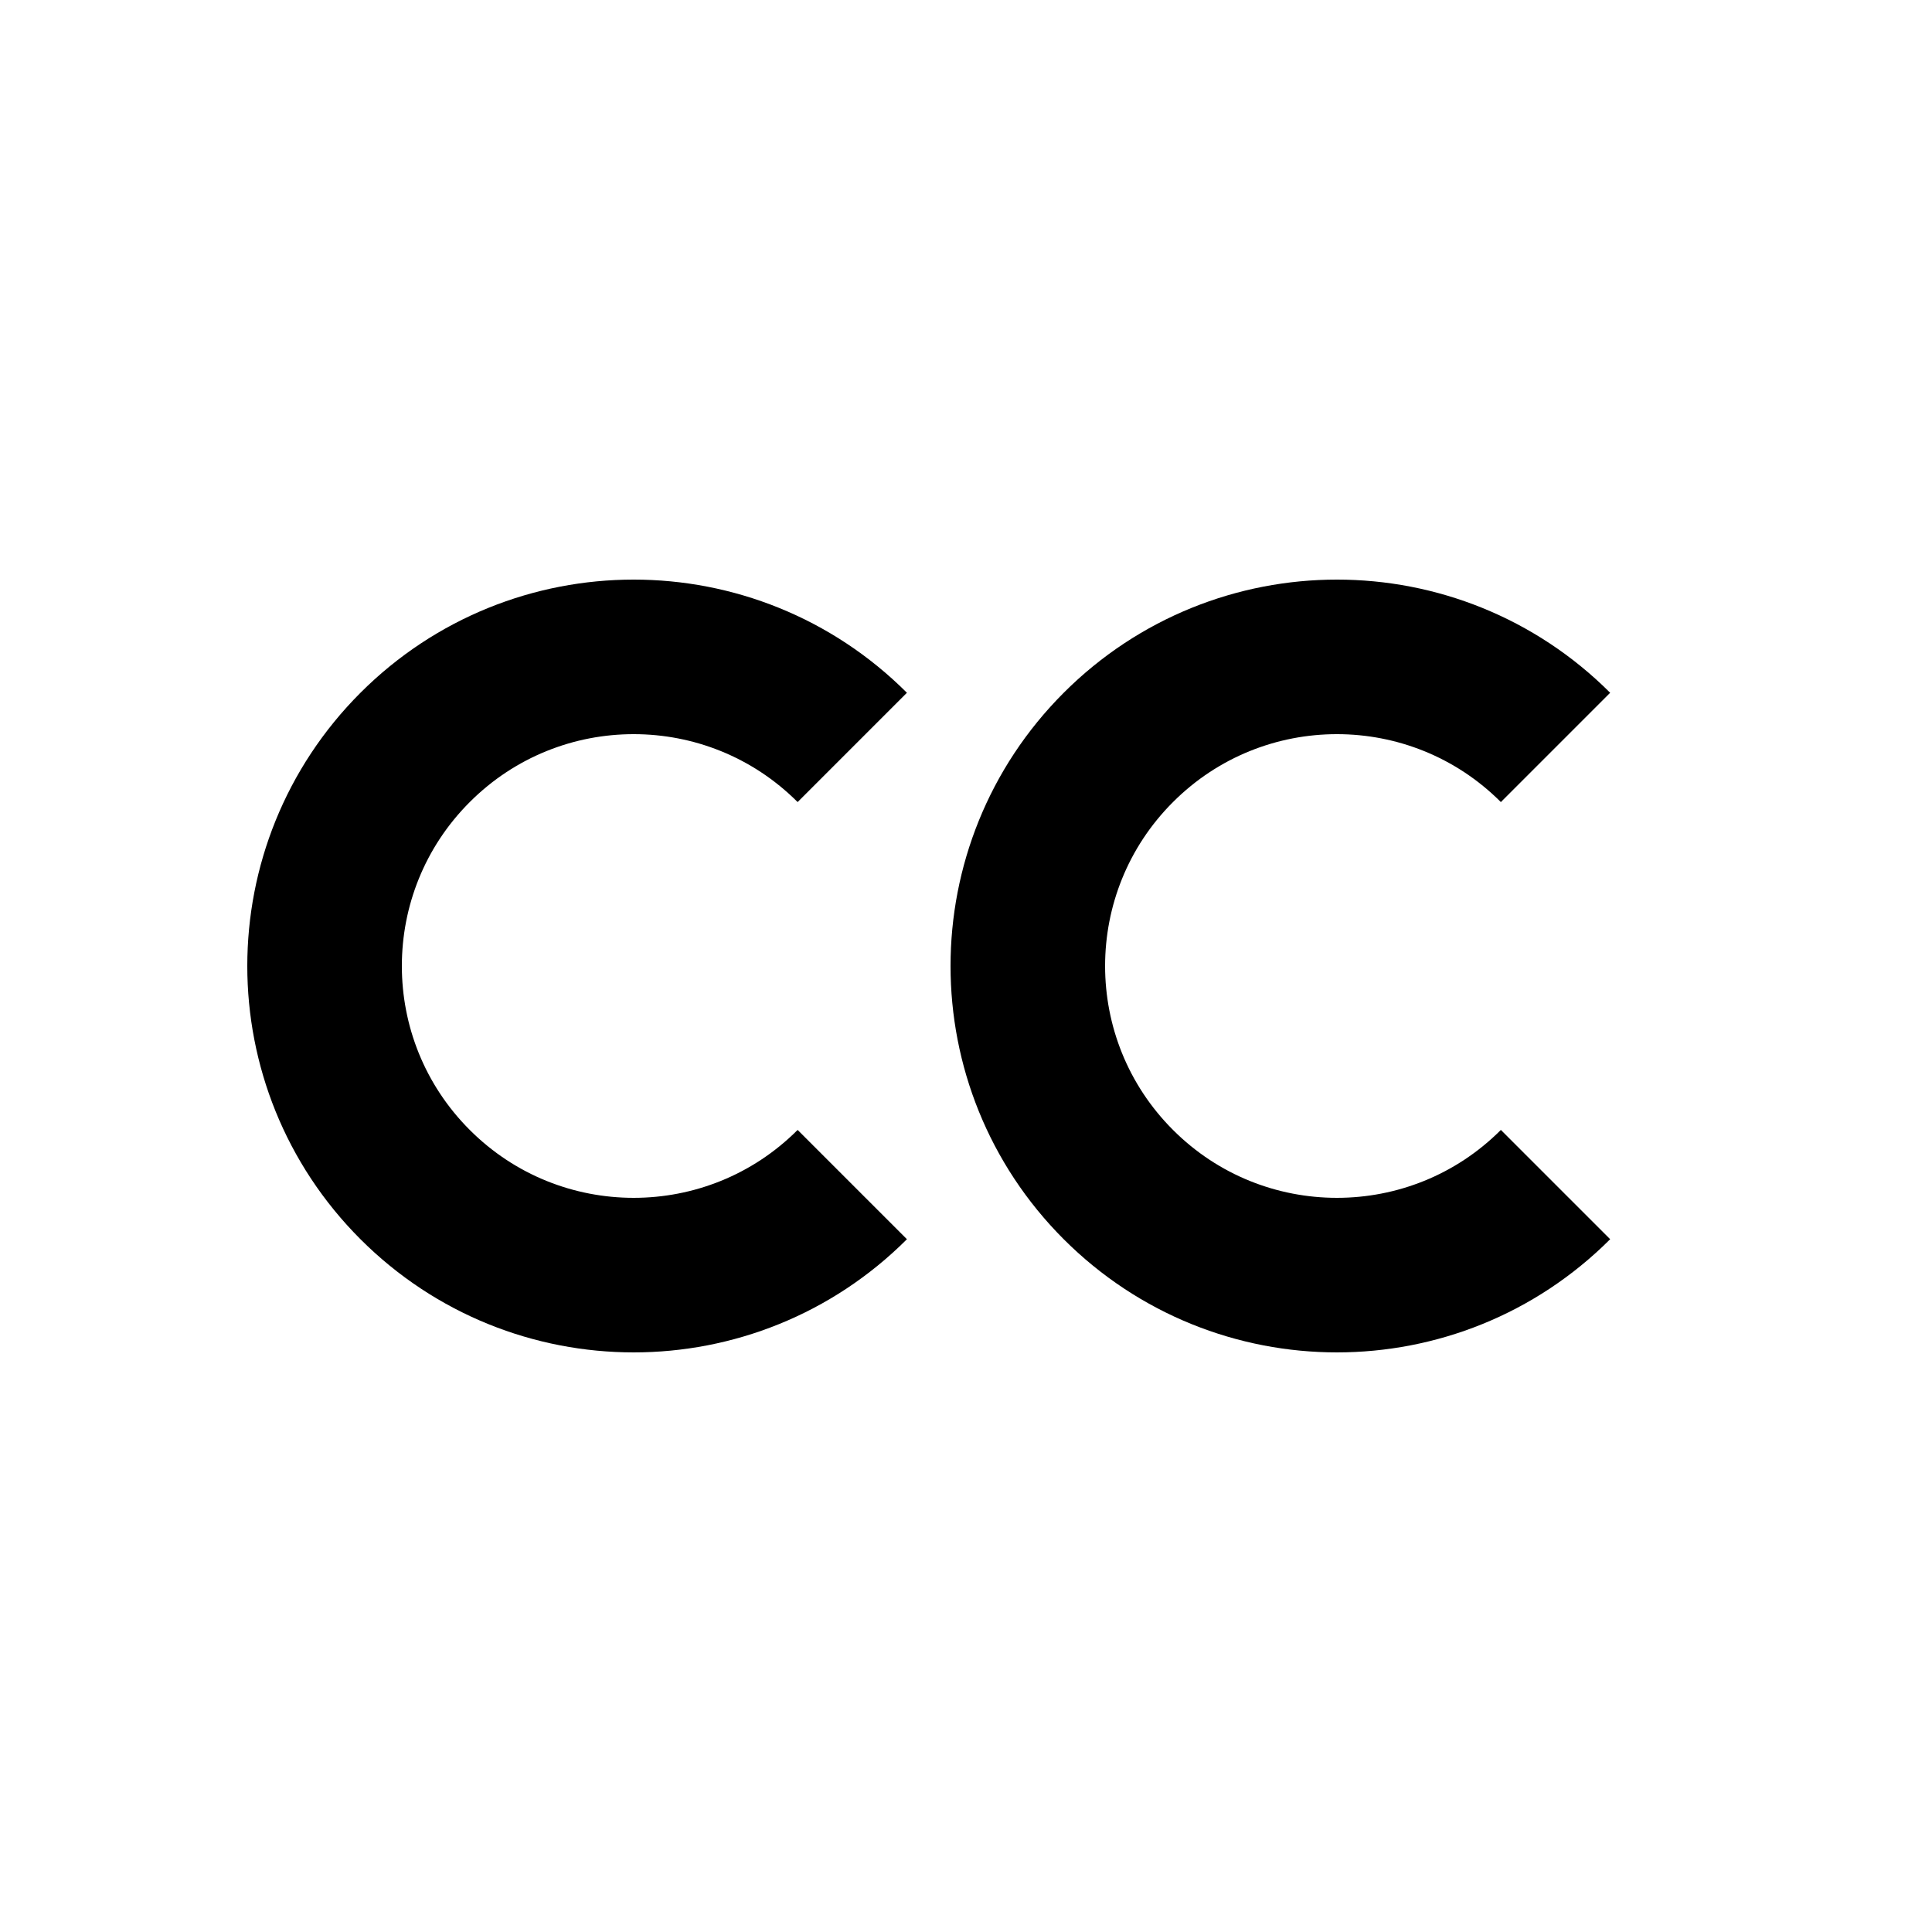
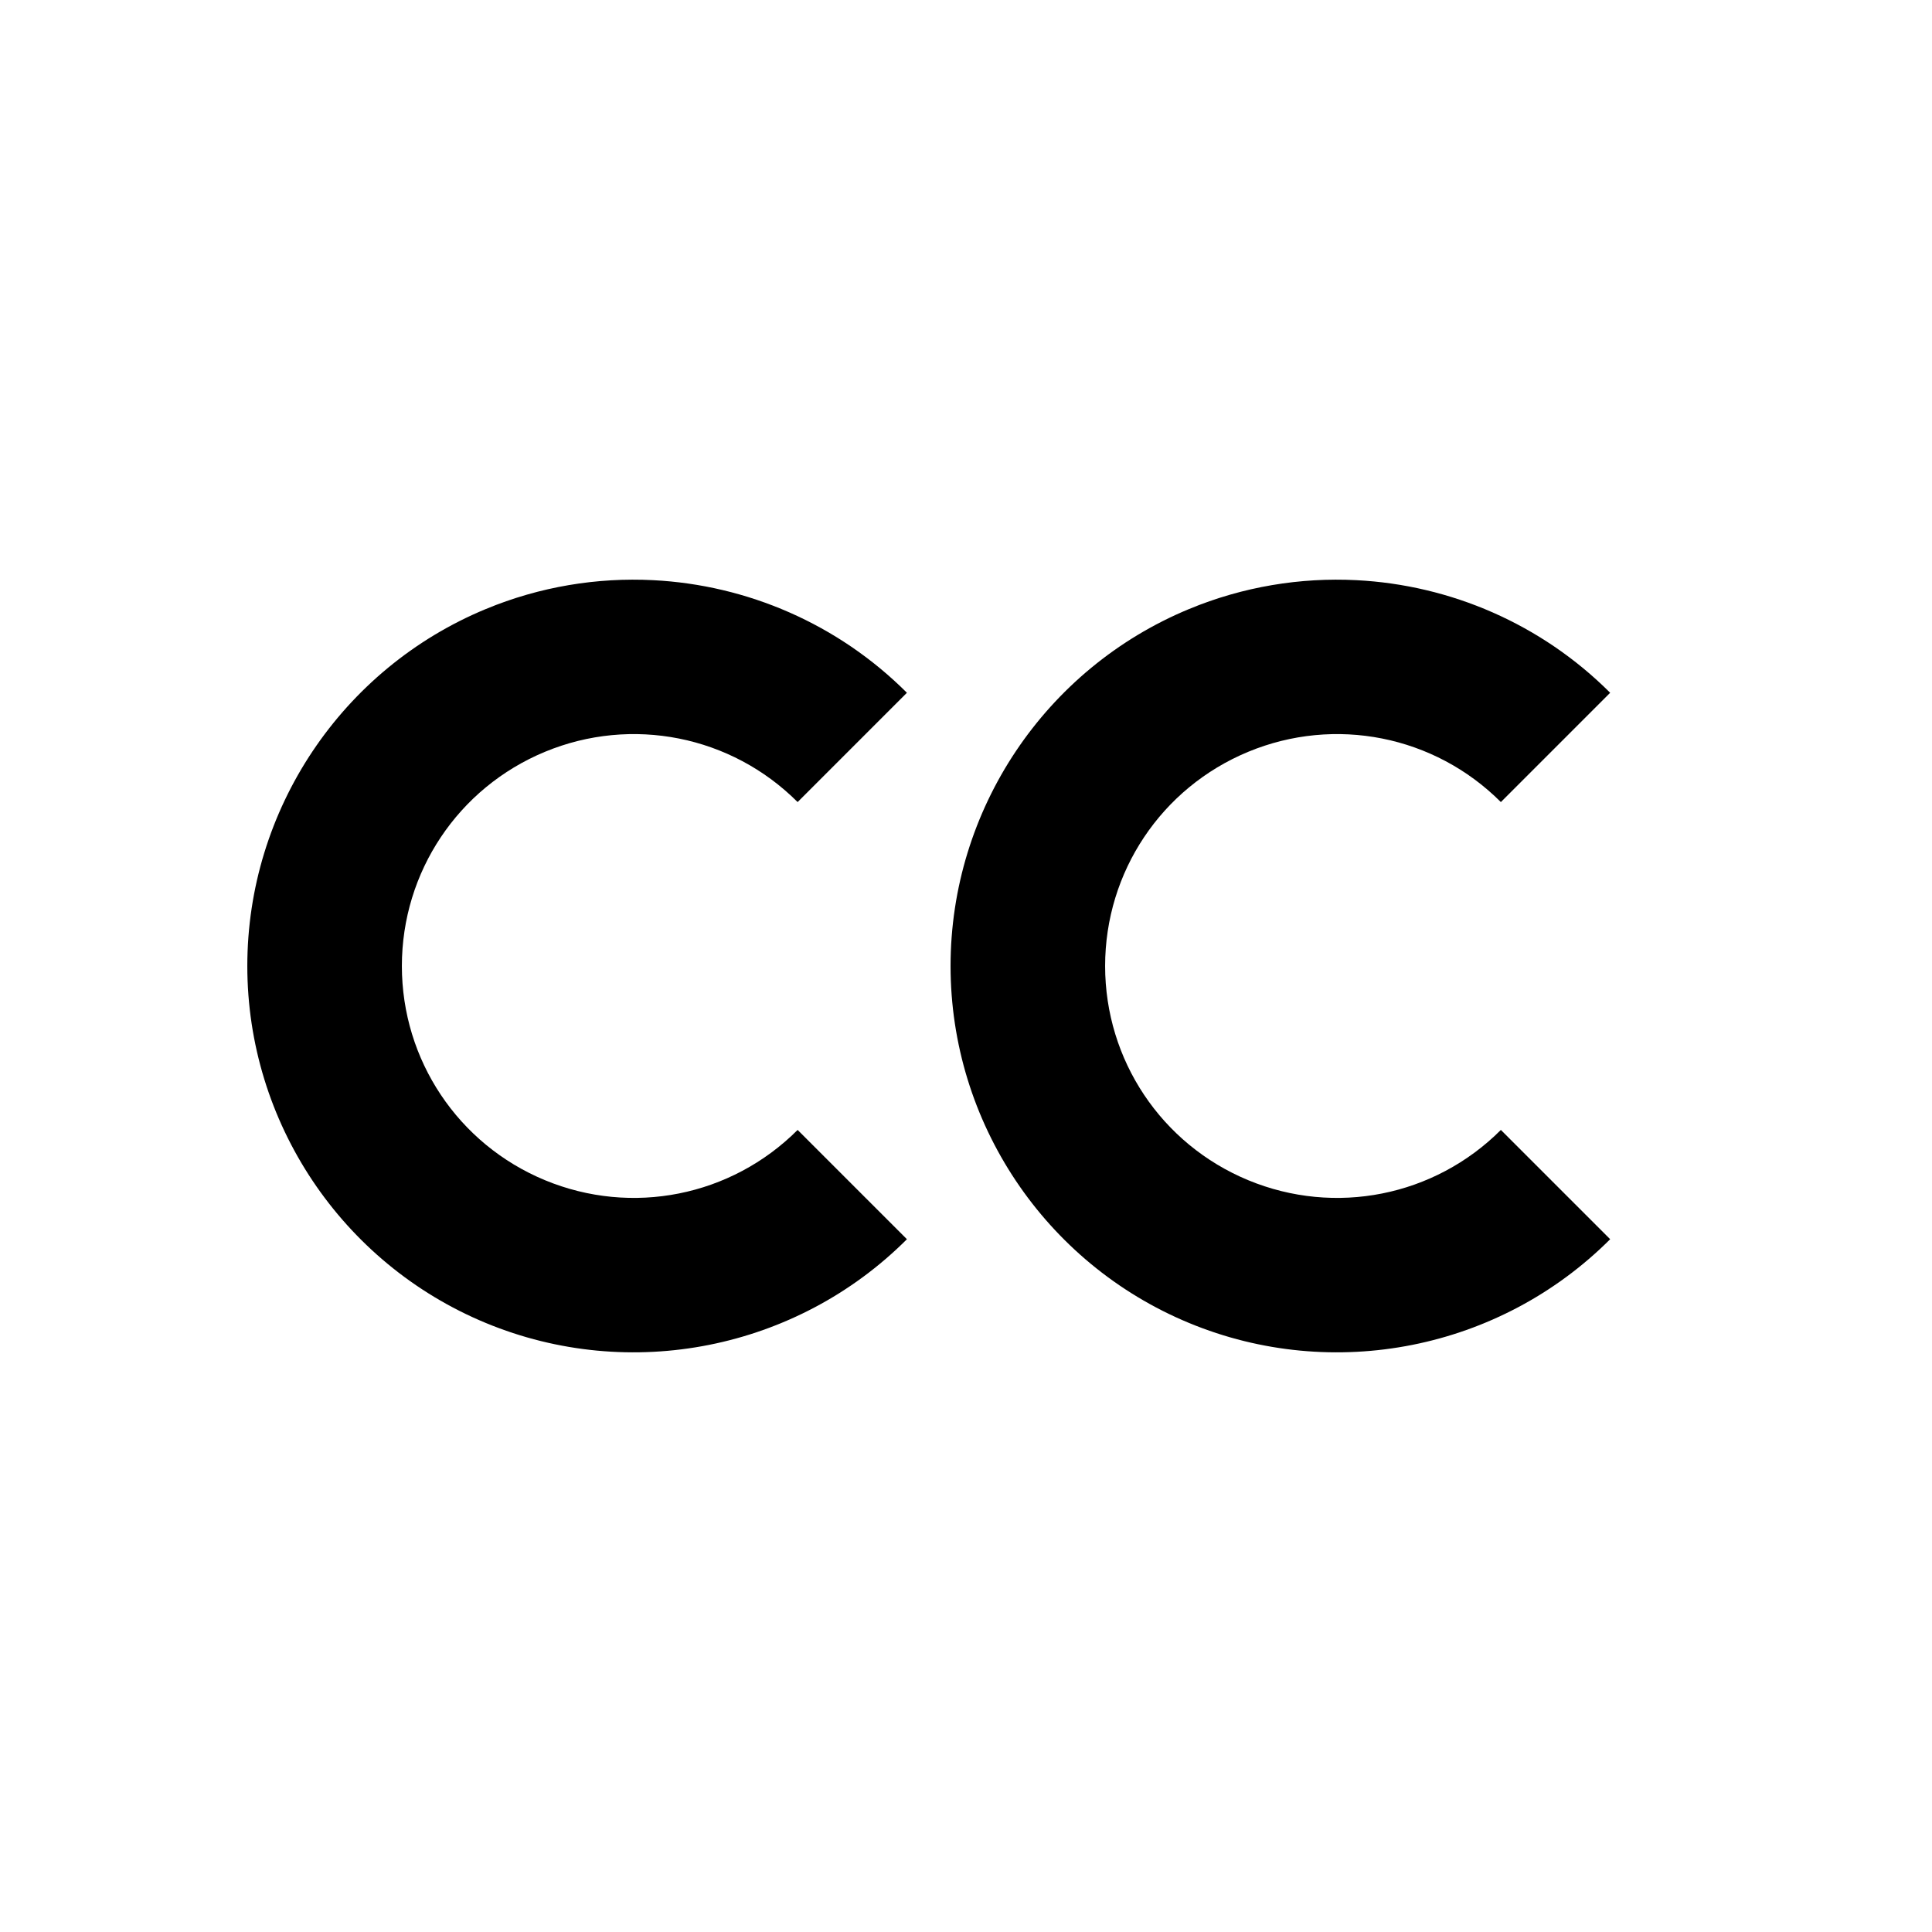
<svg xmlns="http://www.w3.org/2000/svg" viewBox="0 0 100 100">
-   <path fill="none" stroke="currentColor" stroke-width="20" transform="translate(50,50) scale(0.4) translate(-50,-50) translate(-43,0)" d="       M 78.284 21.716       A 40 40 0 1 0 78.284 78.284     " />
-   <path fill="none" stroke="currentColor" stroke-width="20" transform="translate(50,50) scale(0.4) translate(-50,-50) translate(48,0)" d="       M 78.284 21.716       A 40 40 0 1 0 78.284 78.284     " />
+   <path fill="currentColor" d="       M 33.816 30.03       C 30.907 29.88 27.945 30.363 25.146 31.523       C 17.683 34.614 12.801 41.922 12.801 50       C 12.801 58.078 17.683 65.386 25.146 68.477       C 32.609 71.569 41.23 69.854 46.942 64.142       L 41.285 58.485       C 37.845 61.925 32.702 62.948 28.208 61.087       C 23.713 59.225 20.801 54.865 20.801 50       C 20.801 45.135 23.713 40.775 28.208 38.913       C 32.702 37.052 37.845 38.075 41.285 41.515       L 46.942 35.858       C 43.372 32.288 38.666 30.279 33.816 30.03       Z     " />
+   <path fill="currentColor" d="       M 70.216 30.03       C 67.307 29.88 64.345 30.363 61.546 31.523       C 54.083 34.614 49.201 41.922 49.201 50       C 49.201 58.078 54.083 65.386 61.546 68.477       C 69.009 71.569 77.63 69.854 83.342 64.142       L 77.685 58.485       C 74.245 61.925 69.102 62.948 64.608 61.087       C 60.113 59.225 57.201 54.865 57.201 50       C 57.201 45.135 60.113 40.775 64.608 38.913       C 69.102 37.052 74.245 38.075 77.685 41.515       L 83.342 35.858       C 79.772 32.288 75.066 30.279 70.216 30.03       Z     " />
</svg>
